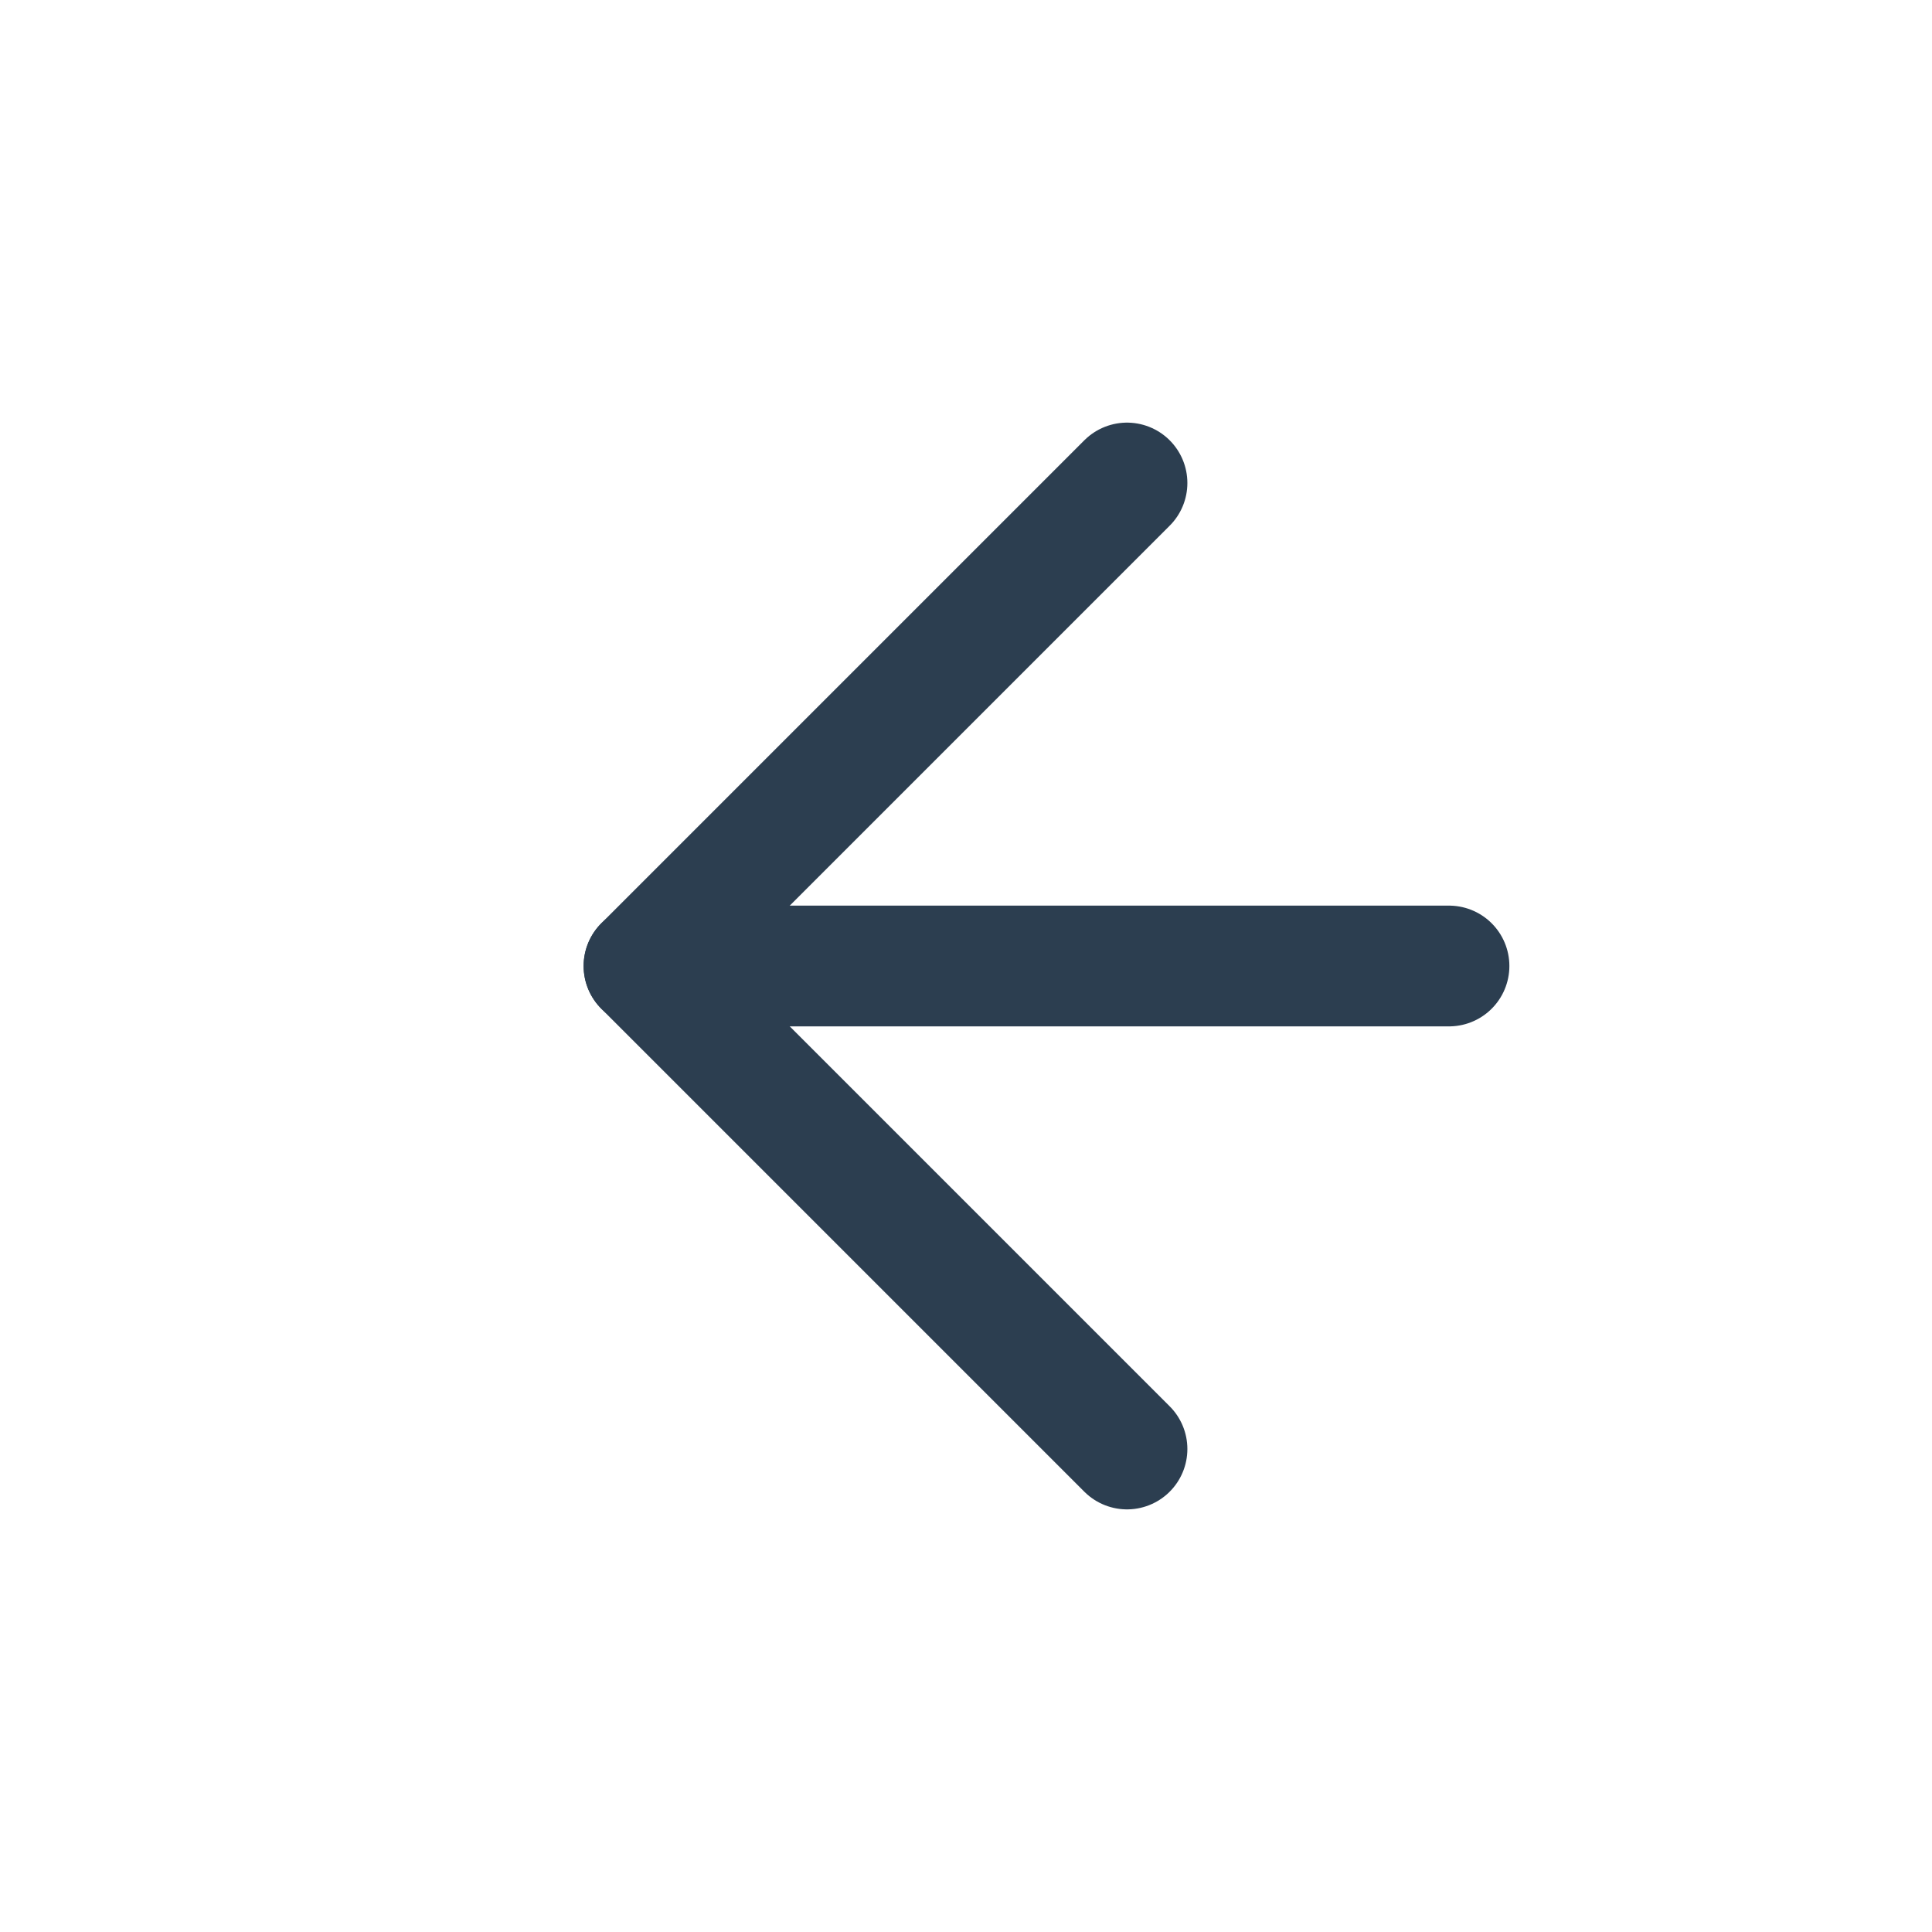
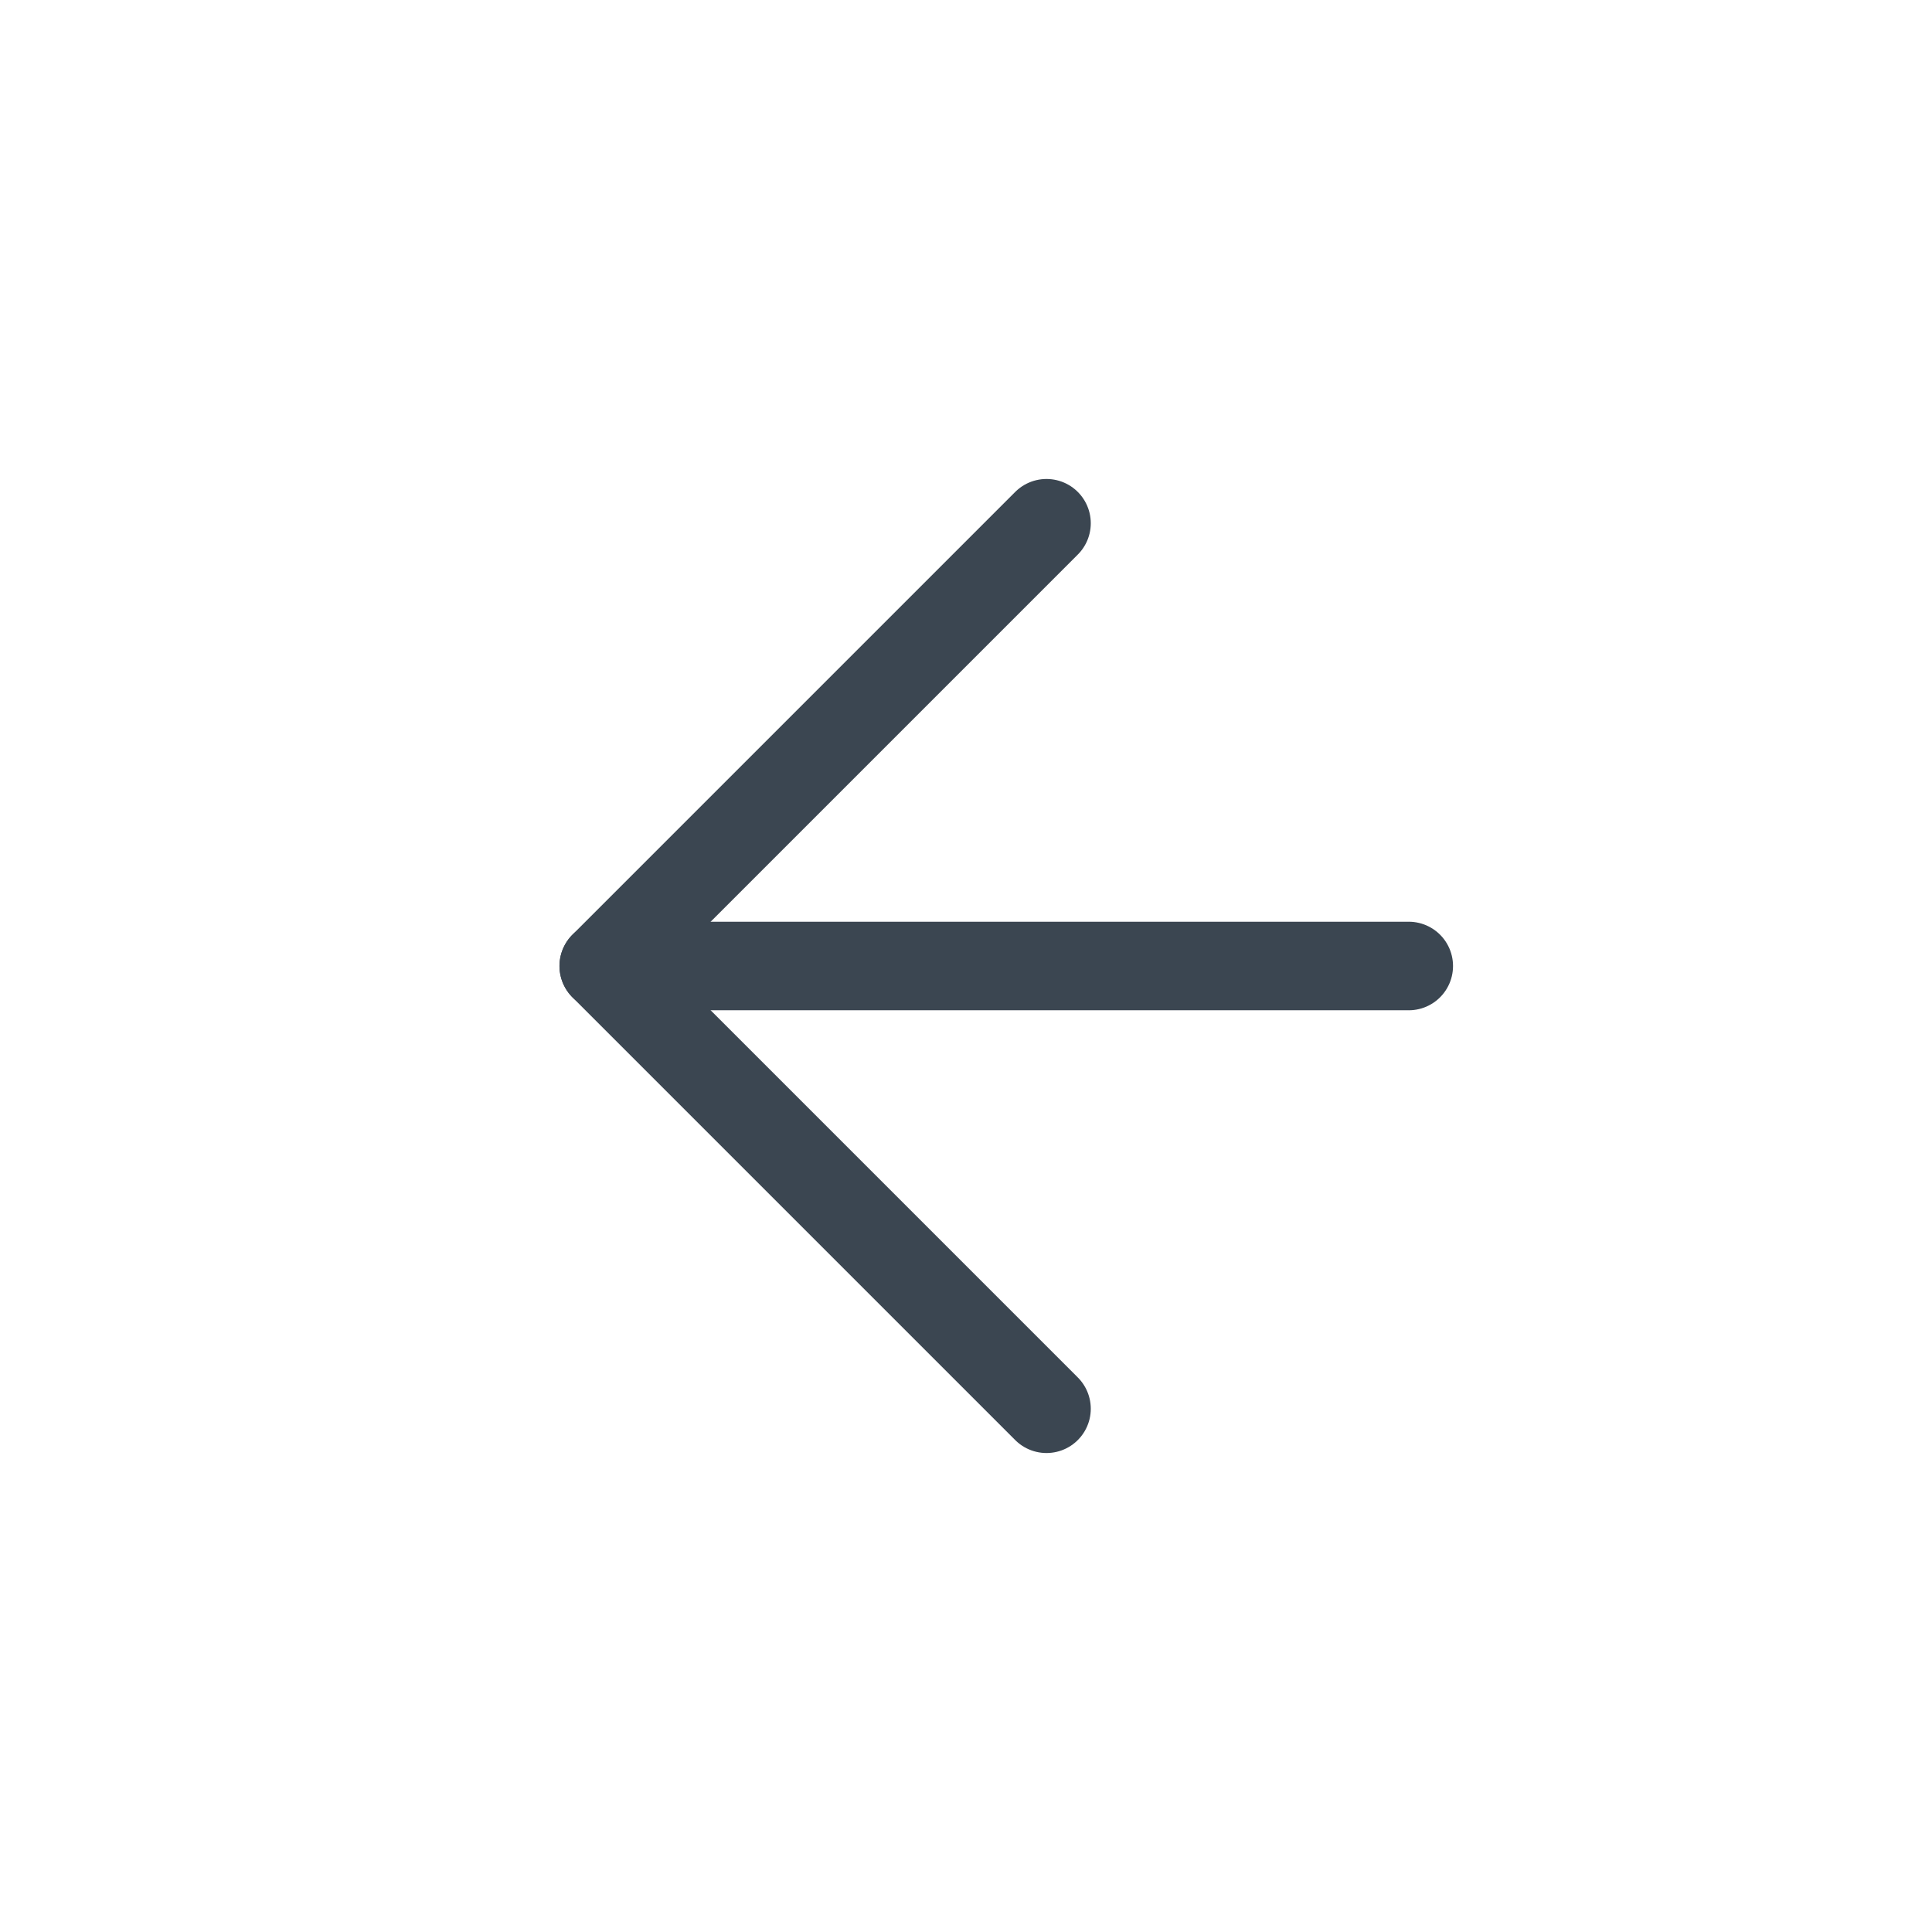
<svg xmlns="http://www.w3.org/2000/svg" viewBox="0 0 48 48" width="48" height="48" fill="none">
-   <path d="M28 12 L16 24 L28 36" stroke="#2C3E50" stroke-width="3" stroke-linecap="round" stroke-linejoin="round" />
-   <line x1="16" y1="24" x2="36" y2="24" stroke="#2C3E50" stroke-width="3" stroke-linecap="round" />
+   <path d="M26 13 L15 24 L26 35" stroke="#3B4651" stroke-width="2.2" stroke-linecap="round" stroke-linejoin="round" />
+   <line x1="15" y1="24" x2="35" y2="24" stroke="#3B4651" stroke-width="2.2" stroke-linecap="round" />
</svg>
